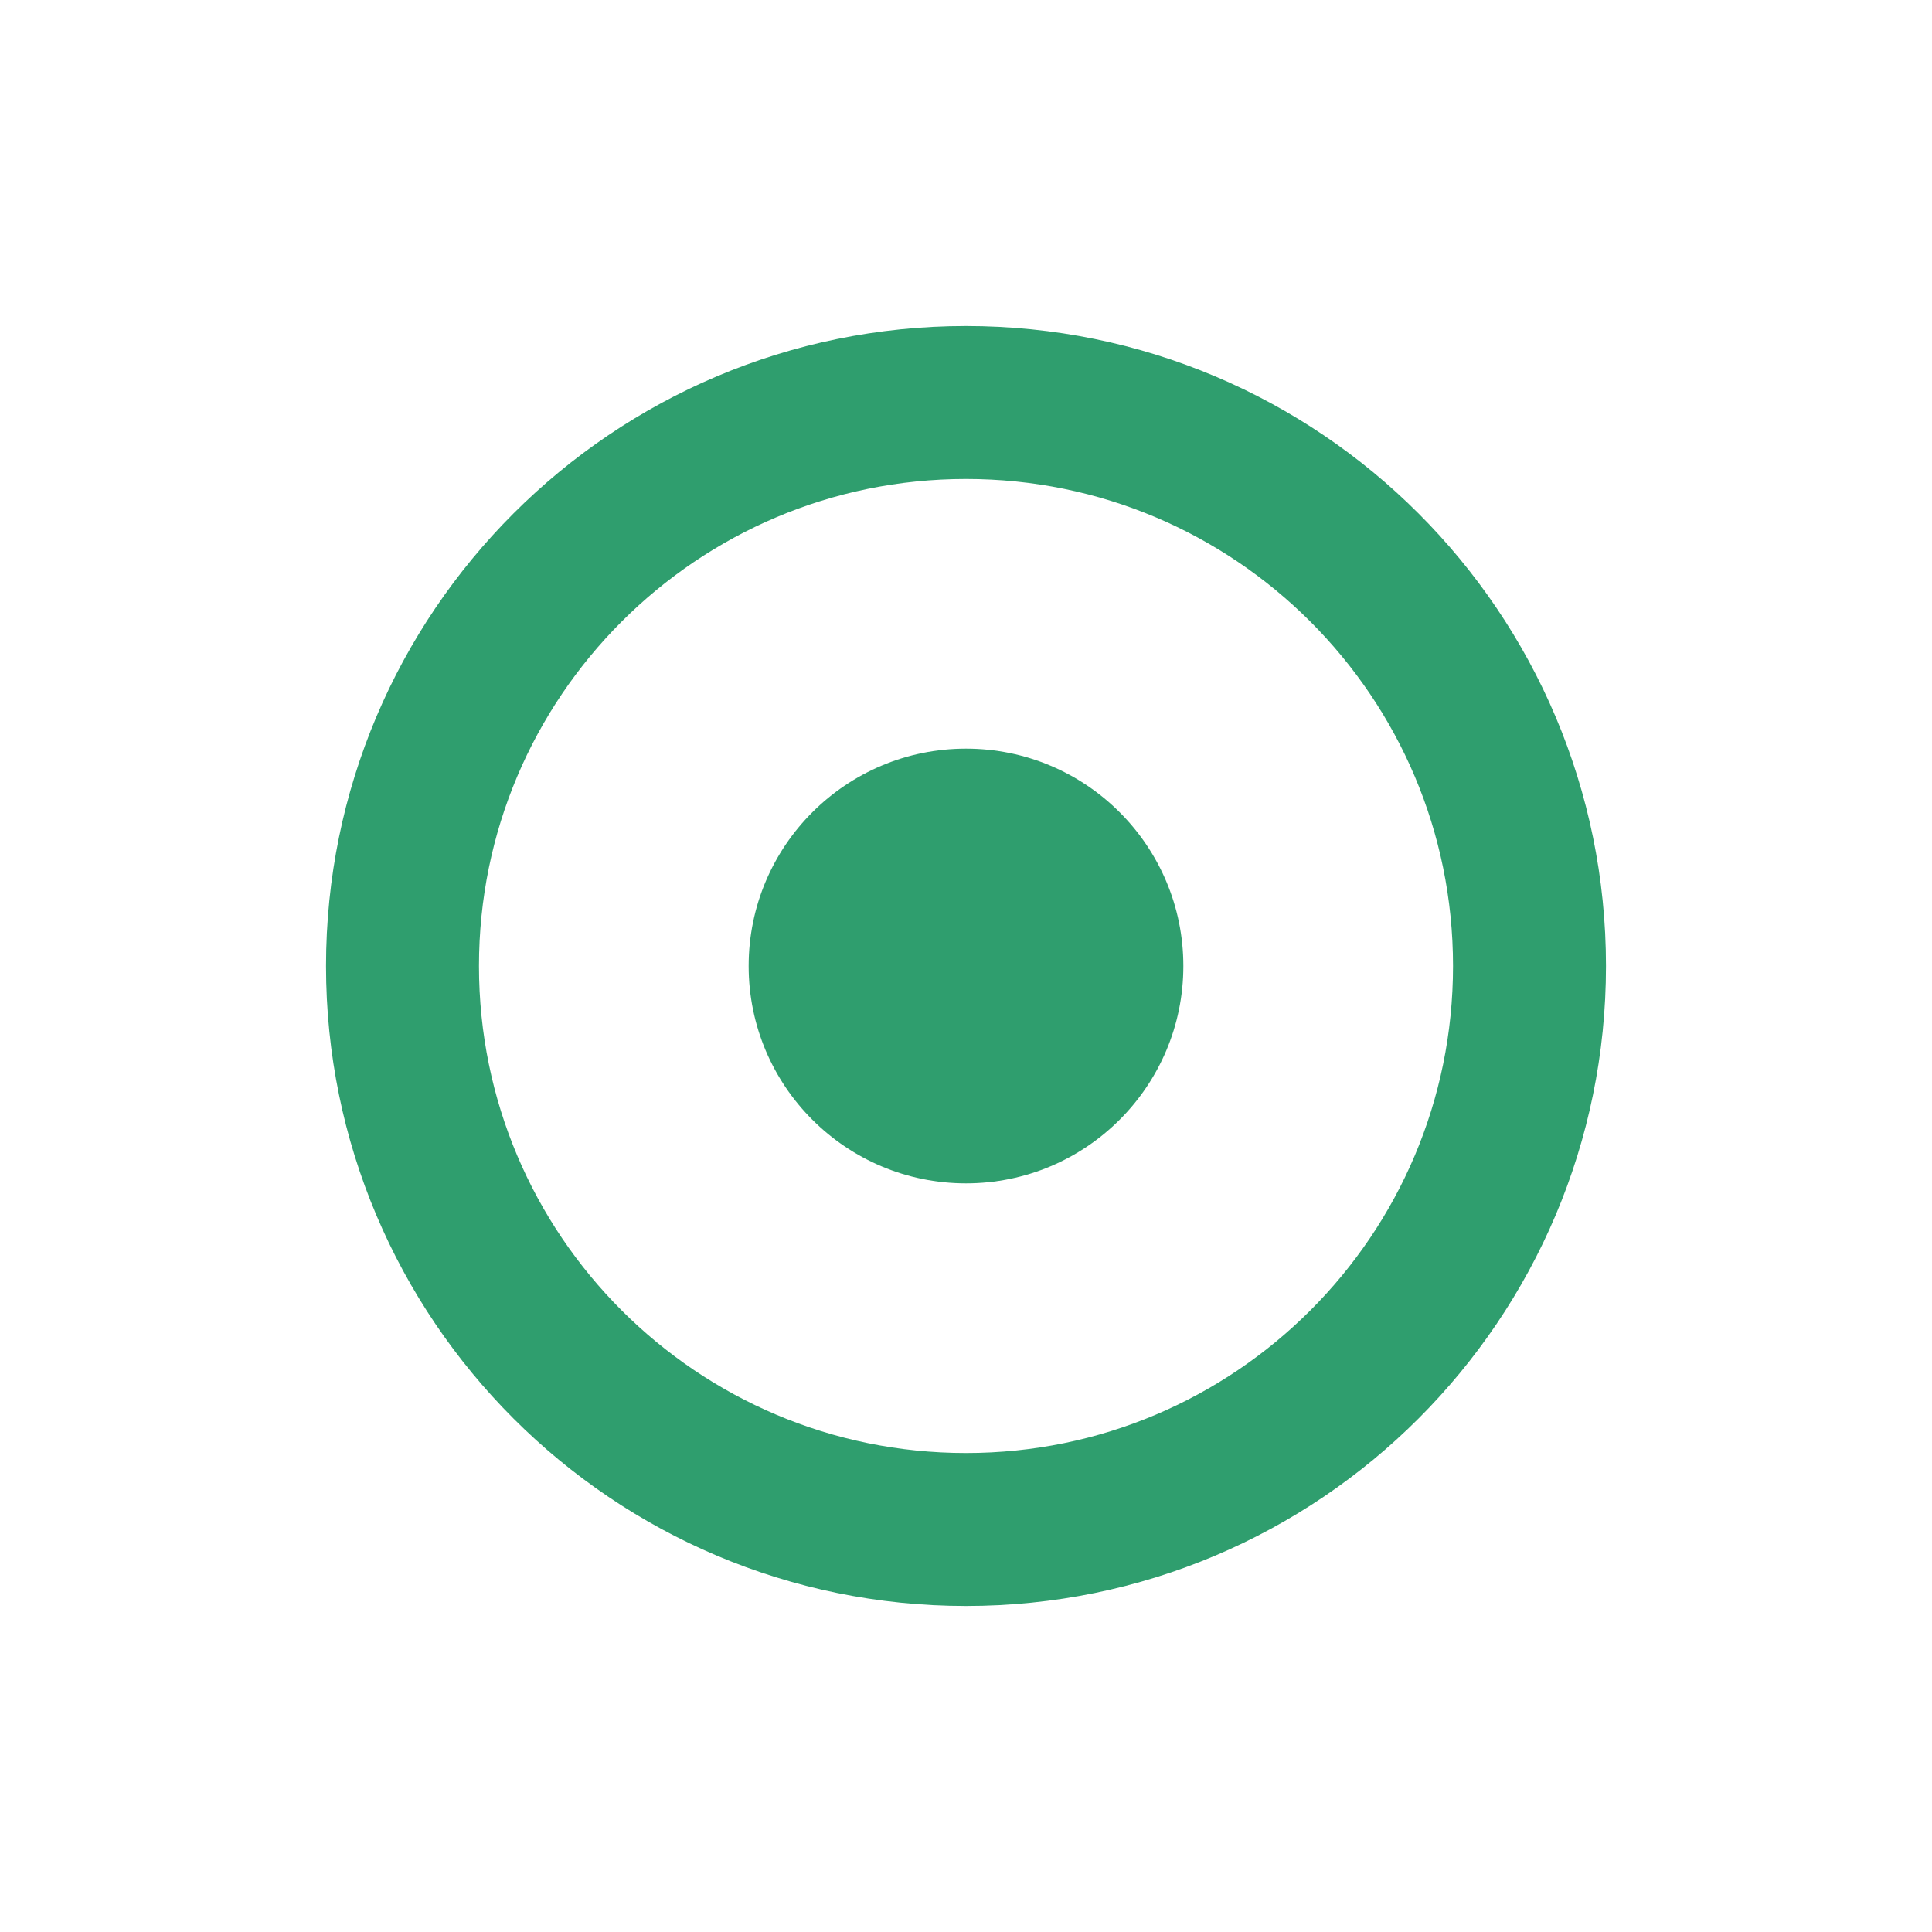
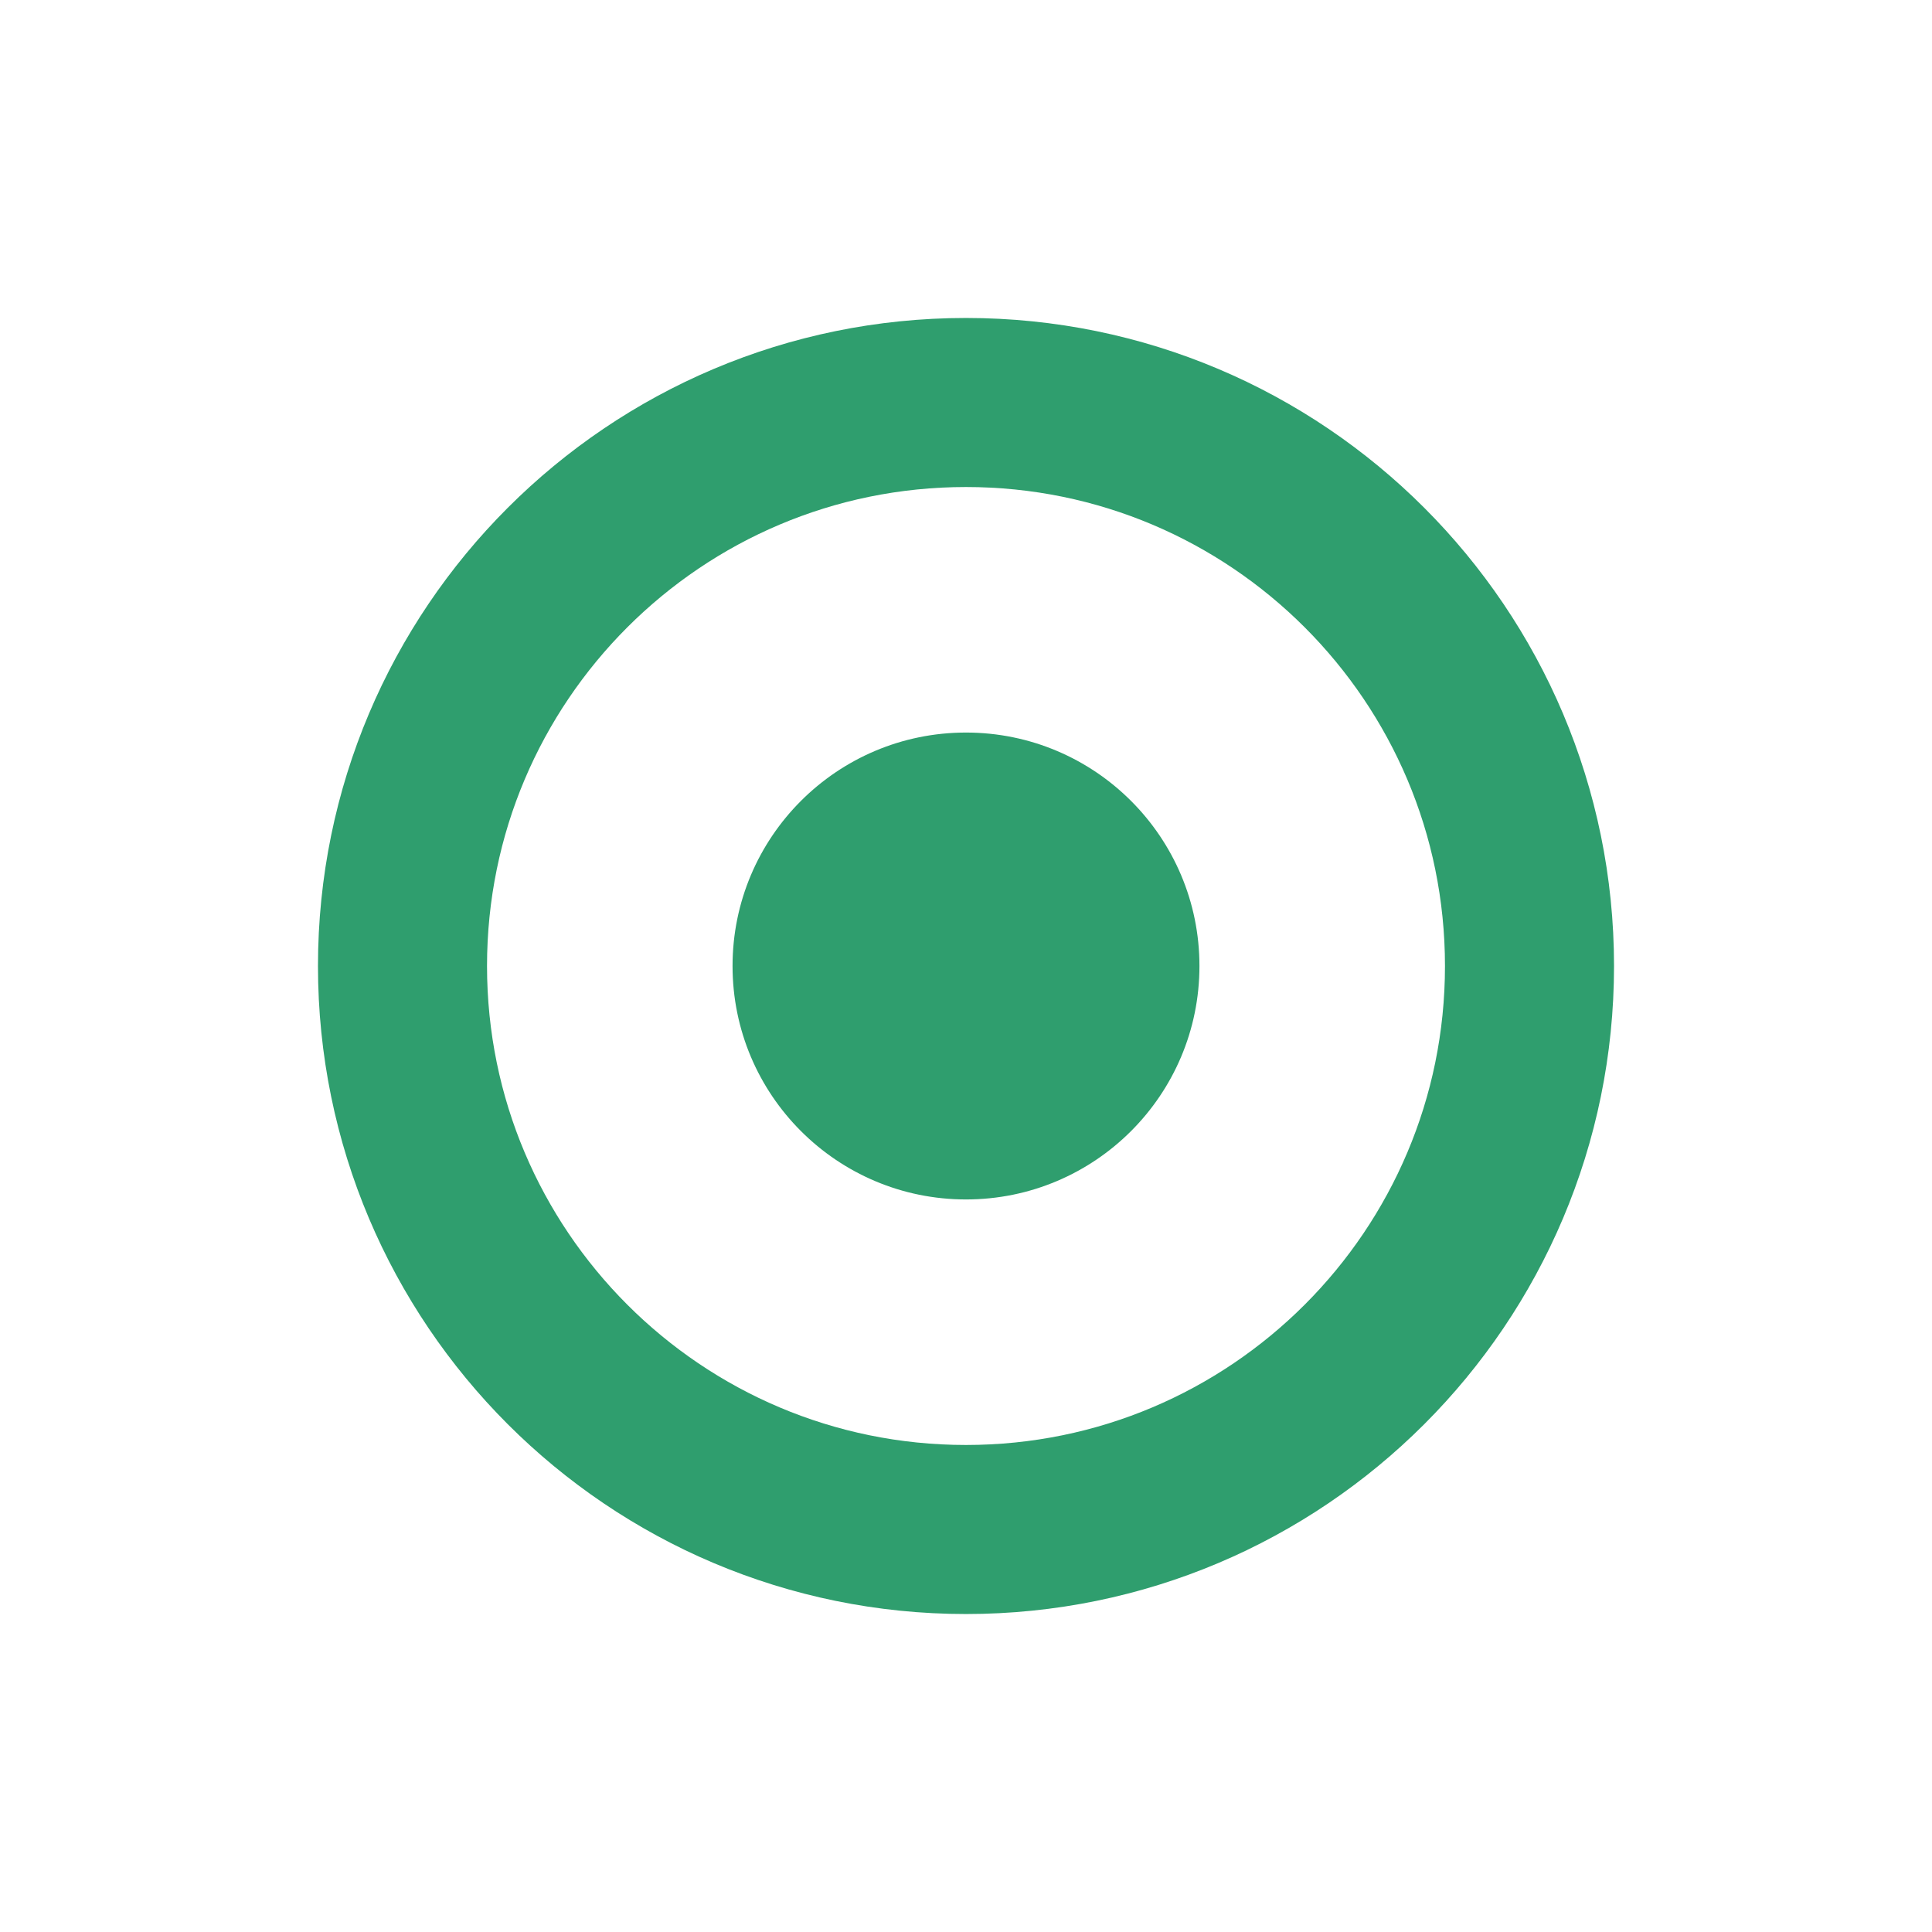
<svg xmlns="http://www.w3.org/2000/svg" viewBox="0 0 24 24" width="24" height="24">
-   <circle cx="12" cy="12" r="7" fill="none" stroke="#2f9e6e" stroke-width="1.9" />
-   <circle cx="12" cy="12" r="2.7" fill="#2f9e6e" />
+   <circle cx="12" cy="12" r="7" fill="none" stroke="#2f9e6e" stroke-width="2.1" />
+   <circle cx="12" cy="12" r="2.9" fill="#2f9e6e" />
</svg>
